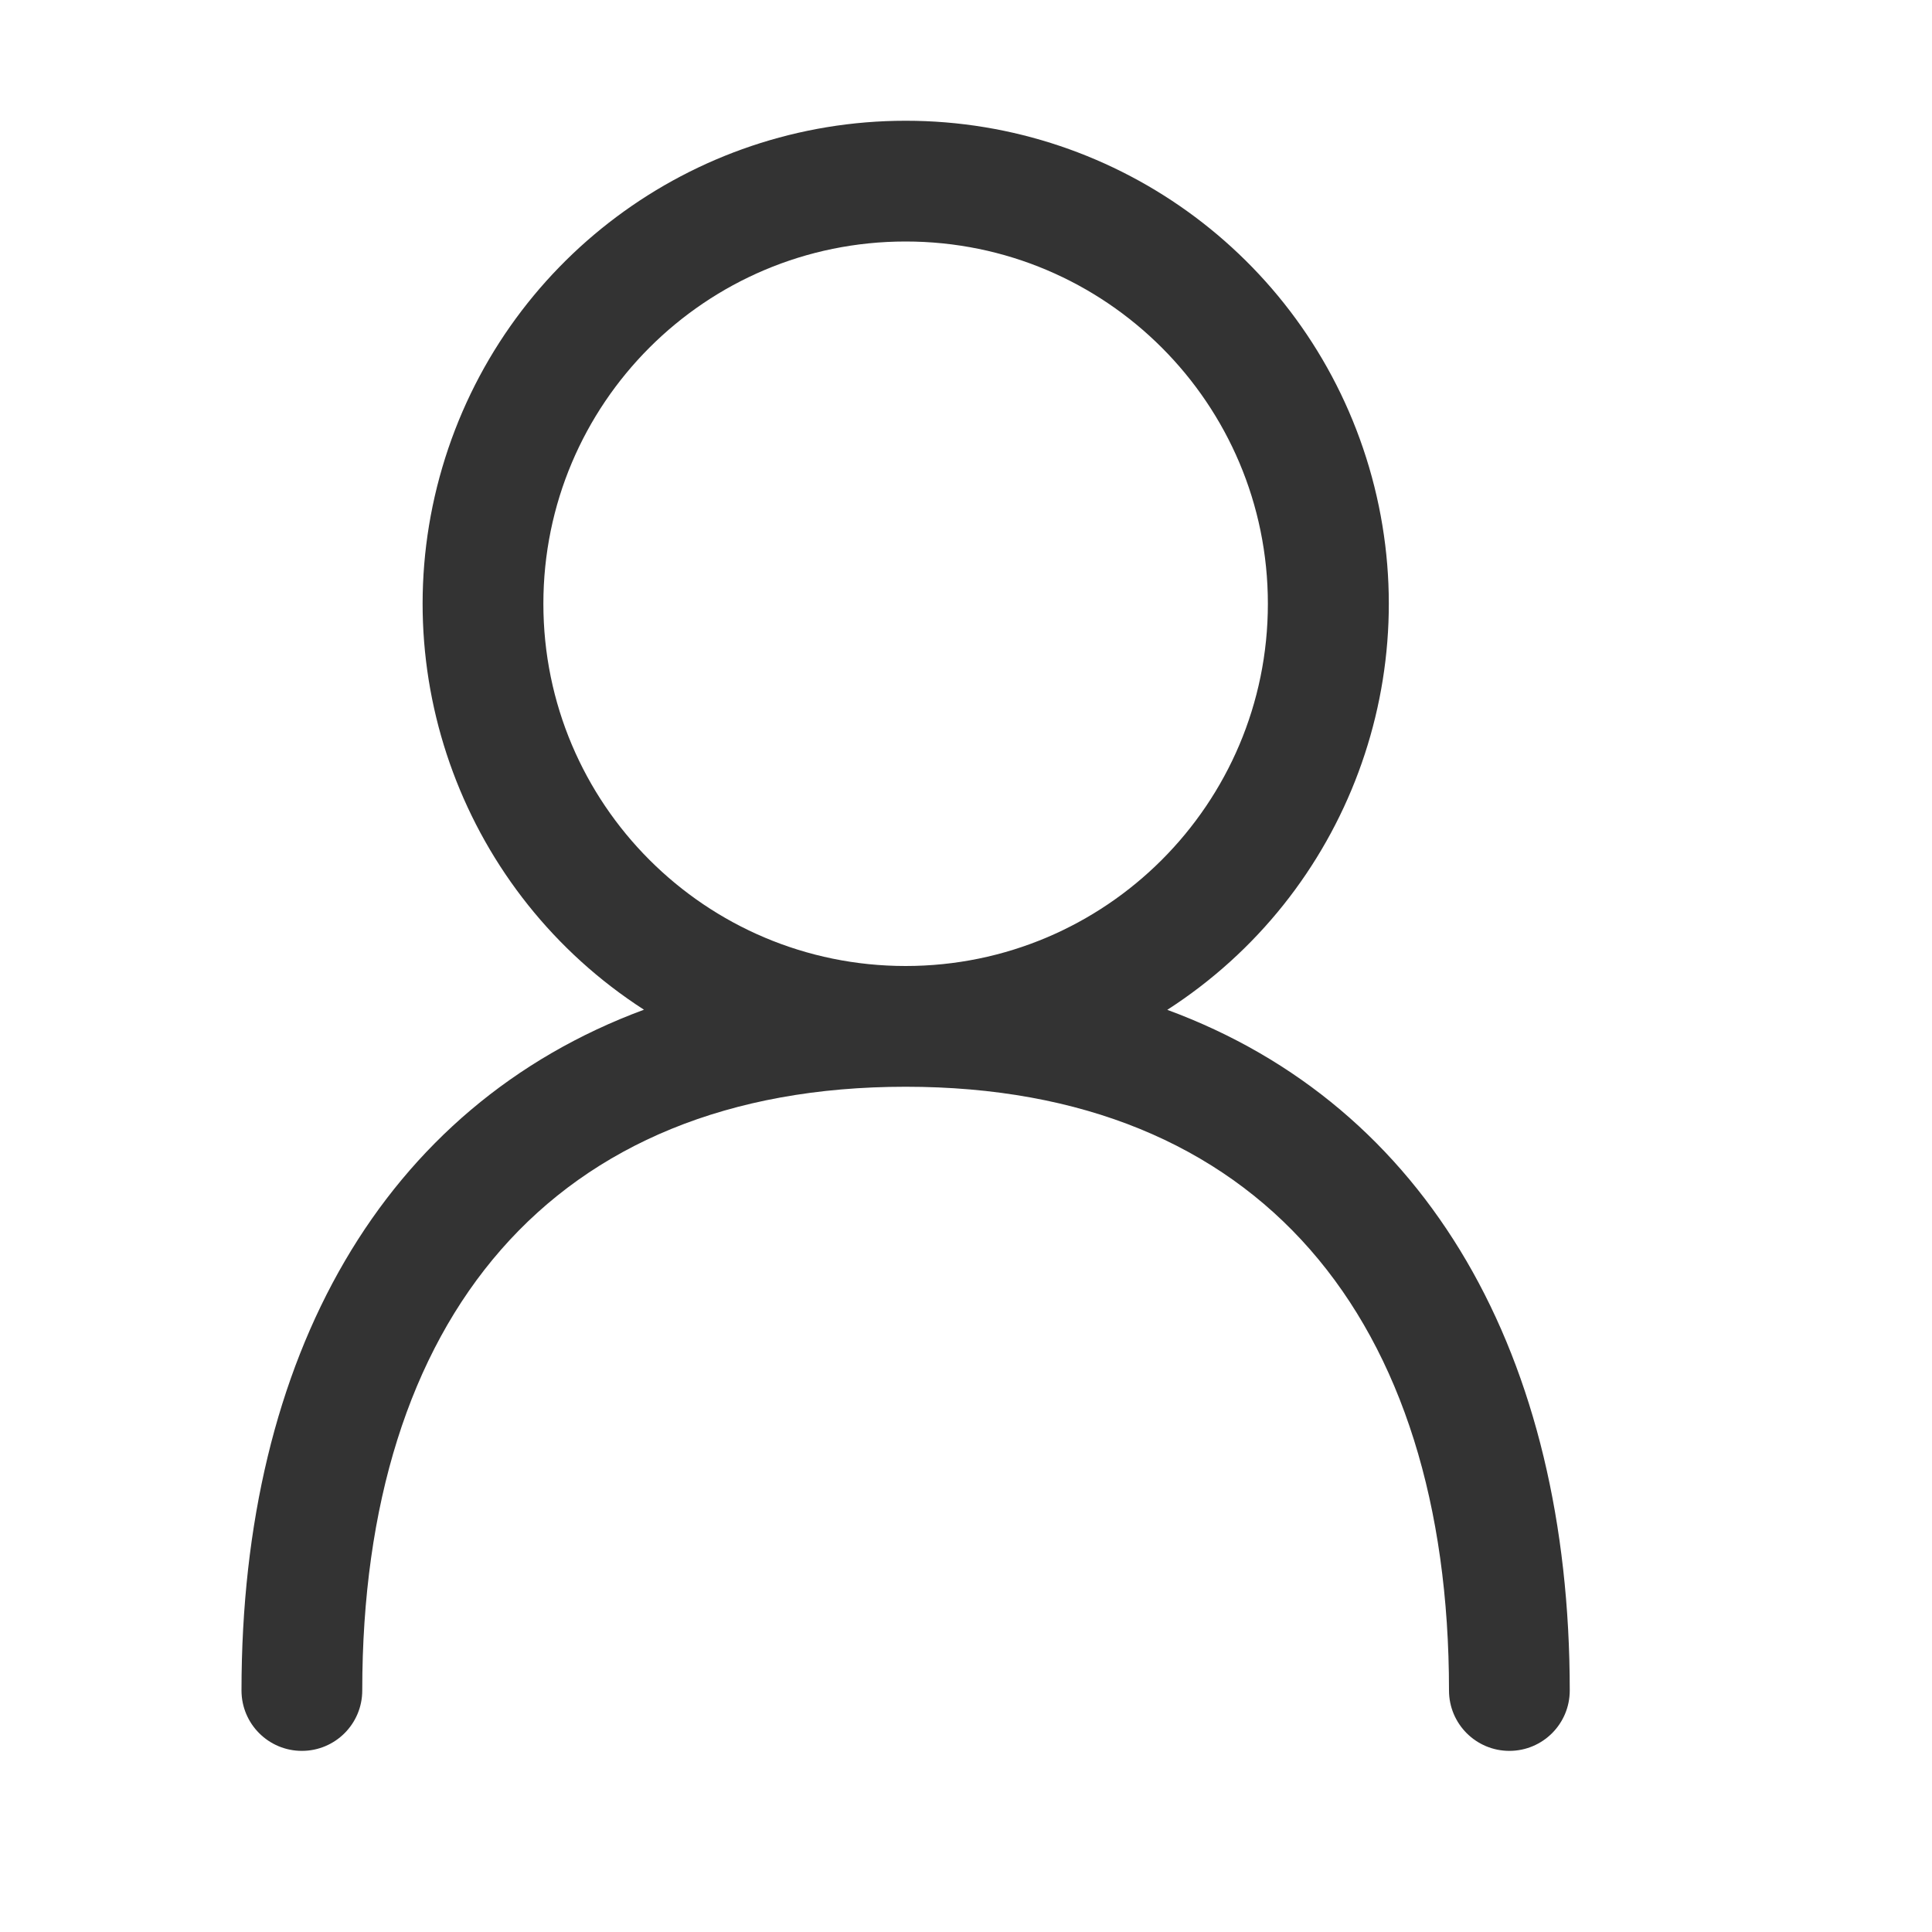
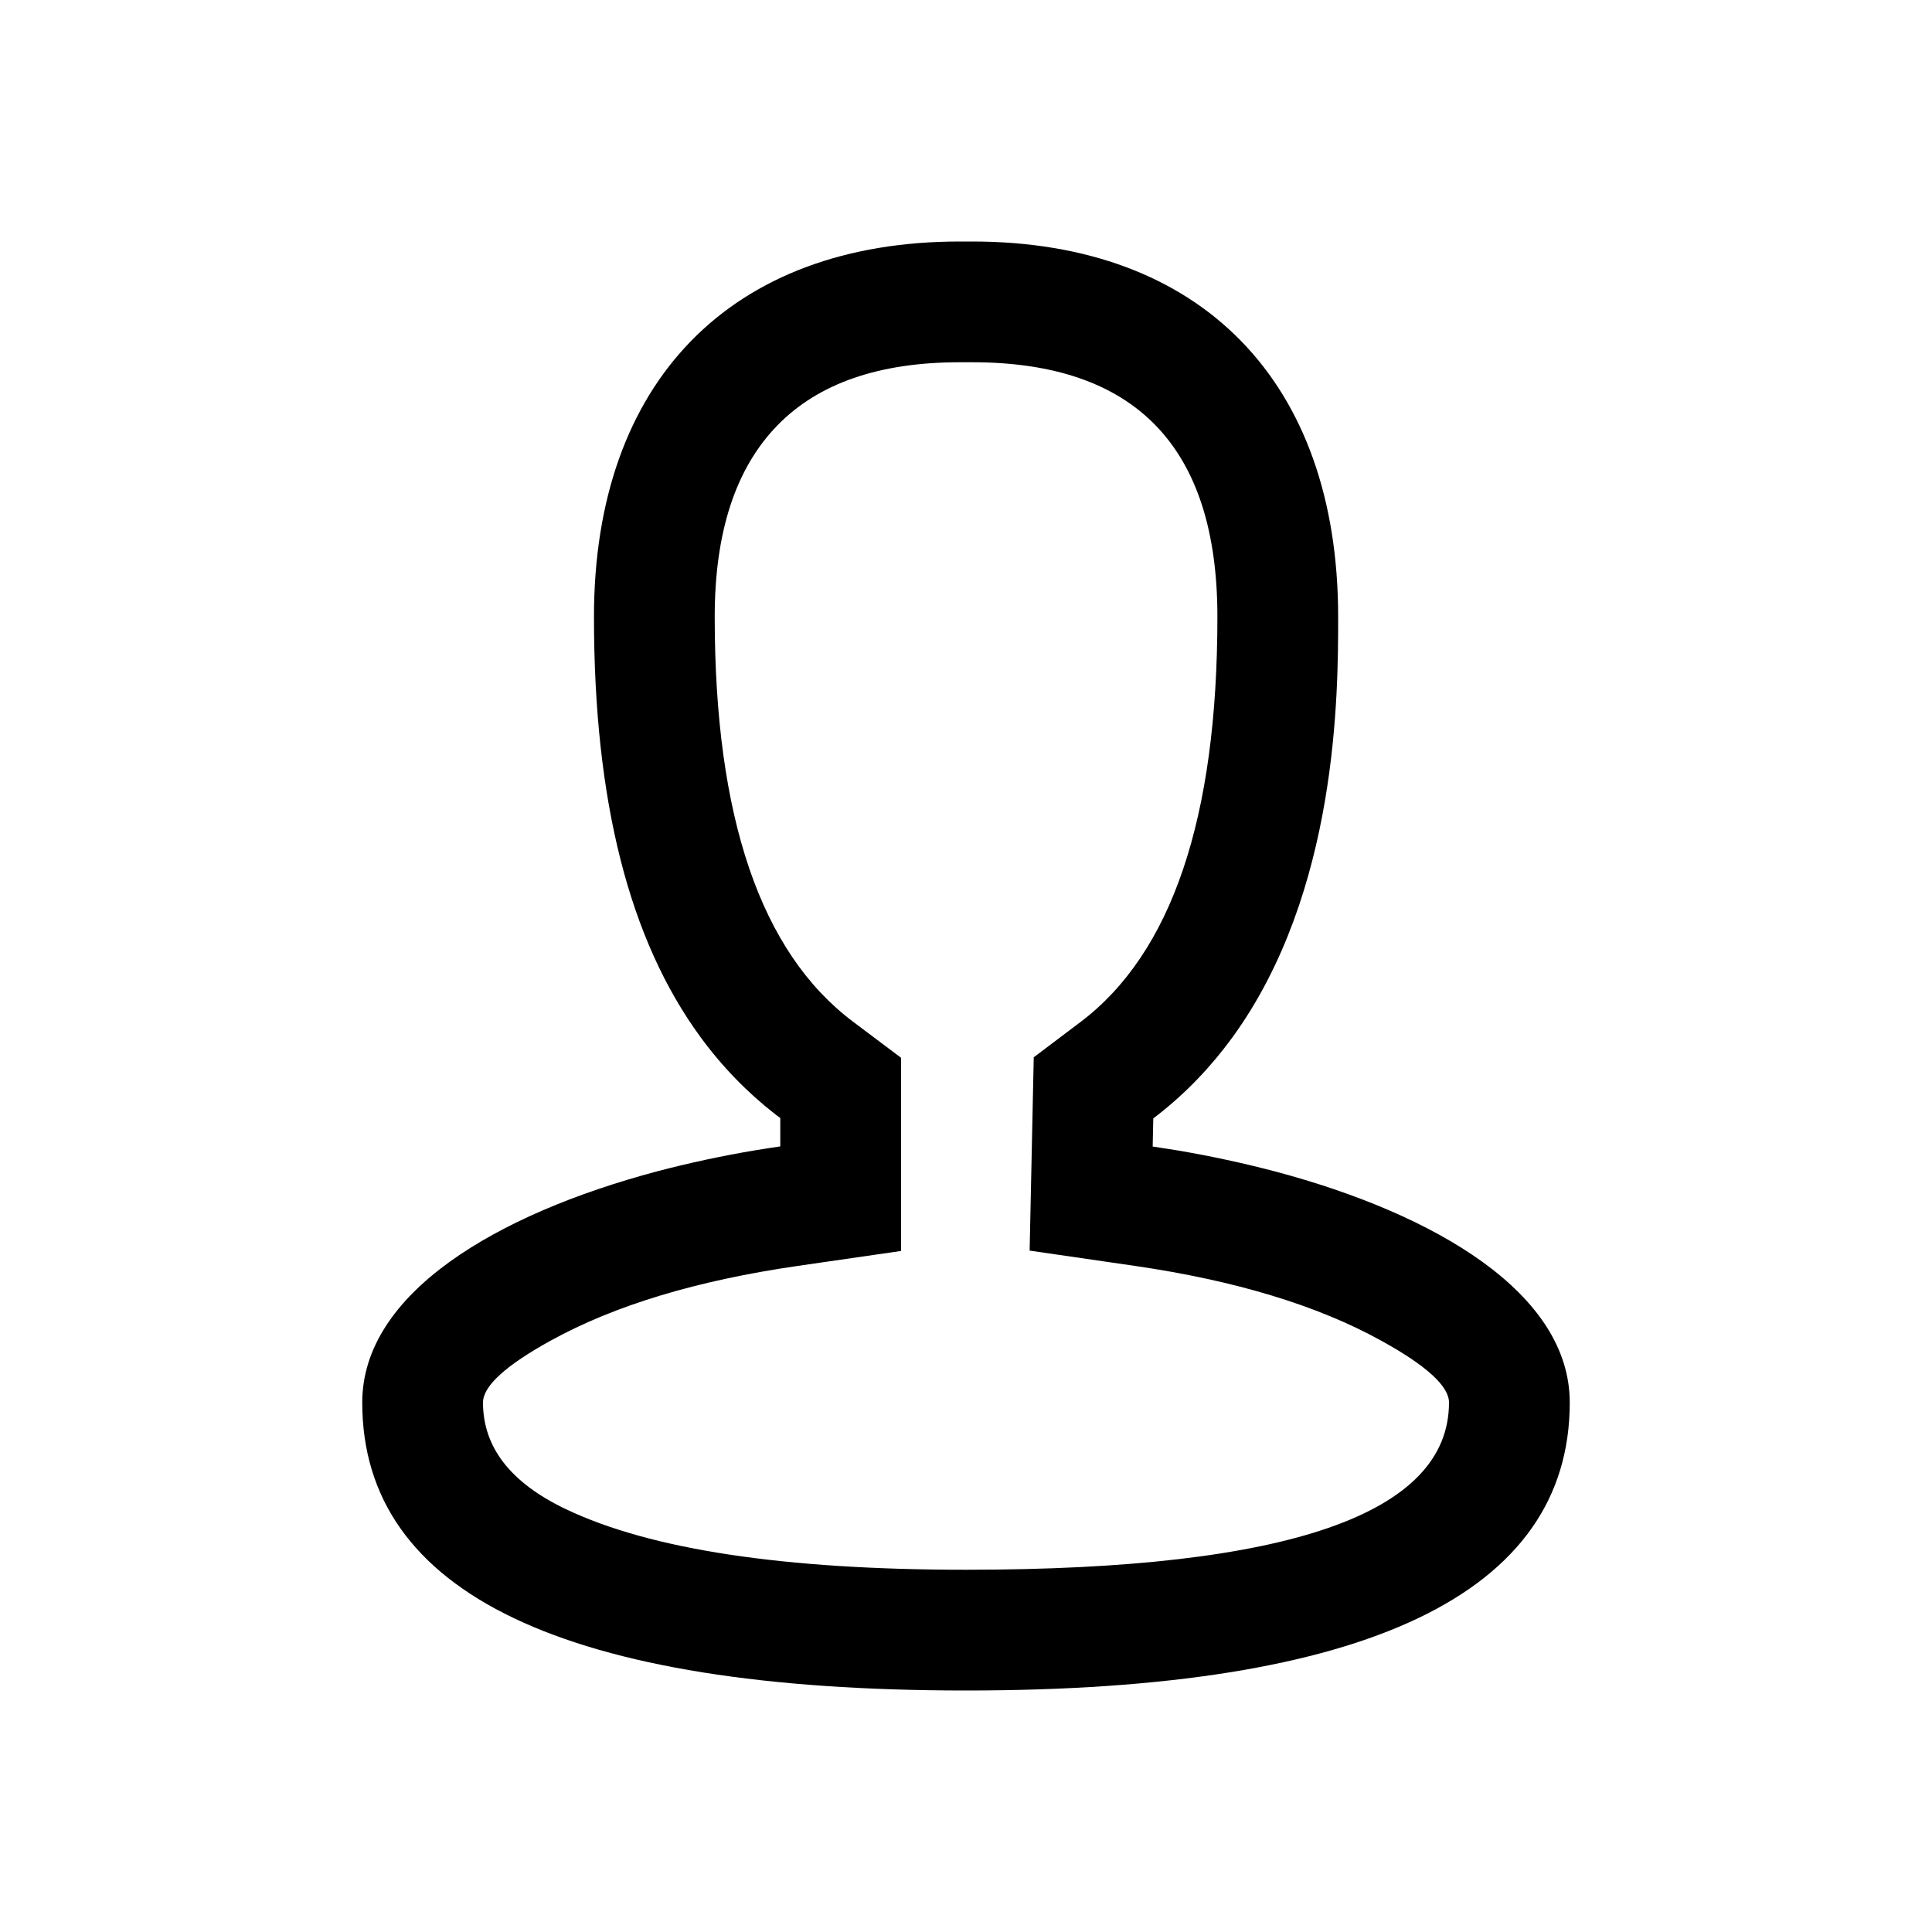
- <svg xmlns="http://www.w3.org/2000/svg" viewBox="0 0 1024 1024" fill="#333">
-   <path d="M480 64a256 256 0 0 1 138.688 471.232C757.12 586.24 832 718.912 832 896a32 32 0 1 1-64 0c0-196.544-100.288-320-288-320S192 699.456 192 896a32 32 0 1 1-64 0c0-177.088 74.944-309.632 213.312-360.832A256 256 0 0 1 480 64z m0 64a192 192 0 1 0 0 384 192 192 0 0 0 0-384z" />
+ <svg xmlns="http://www.w3.org/2000/svg" fill="none" viewBox="0 0 16 16">
+   <defs>
+     <clipPath id="master_svg0_20_60752">
+       <rect x="0" y="0" width="16" height="16" rx="0" />
+     </clipPath>
+   </defs>
+   <g clip-path="url(#master_svg0_20_60752)">
+     <g>
+       <path d="M3,11.615C3,10.709,4.113,10.054,5.444,9.7C5.711,9.63,5.985,9.571,6.262,9.525C6.328,9.514,6.395,9.504,6.462,9.494L6.462,9.259C6.449,9.25,6.436,9.24,6.423,9.23C6.189,9.048,5.982,8.835,5.803,8.591C5.21,7.783,4.919,6.632,4.919,5.108C4.919,3.162,6.052,2,7.949,2L8.051,2C9.949,2,11.082,3.162,11.082,5.108C11.082,5.736,11.082,7.388,10.205,8.593C10.033,8.828,9.829,9.046,9.584,9.237C9.573,9.245,9.562,9.253,9.551,9.262L9.546,9.495C9.614,9.505,9.683,9.516,9.751,9.527C10.027,9.574,10.301,9.633,10.566,9.703C11.892,10.057,13,10.711,13,11.615C13,13.198,11.318,14,8,14C4.683,14,3,13.198,3,11.615ZM8,13Q12,13,12,11.615Q12,11.412,11.437,11.102Q10.648,10.666,9.401,10.484L8.527,10.357L8.561,8.756L8.948,8.464Q10.082,7.608,10.082,5.108Q10.082,3,8.051,3L7.949,3Q6.948,3,6.439,3.522Q5.919,4.055,5.919,5.108Q5.919,7.6,7.063,8.46L7.462,8.76L7.462,10.36L6.605,10.484Q5.356,10.665,4.565,11.1Q4,11.411,4,11.615Q4,12.171,4.686,12.498Q5.738,13,8,13Z" fill-rule="evenodd" fill="#000000" />
+     </g>
+   </g>
</svg>
